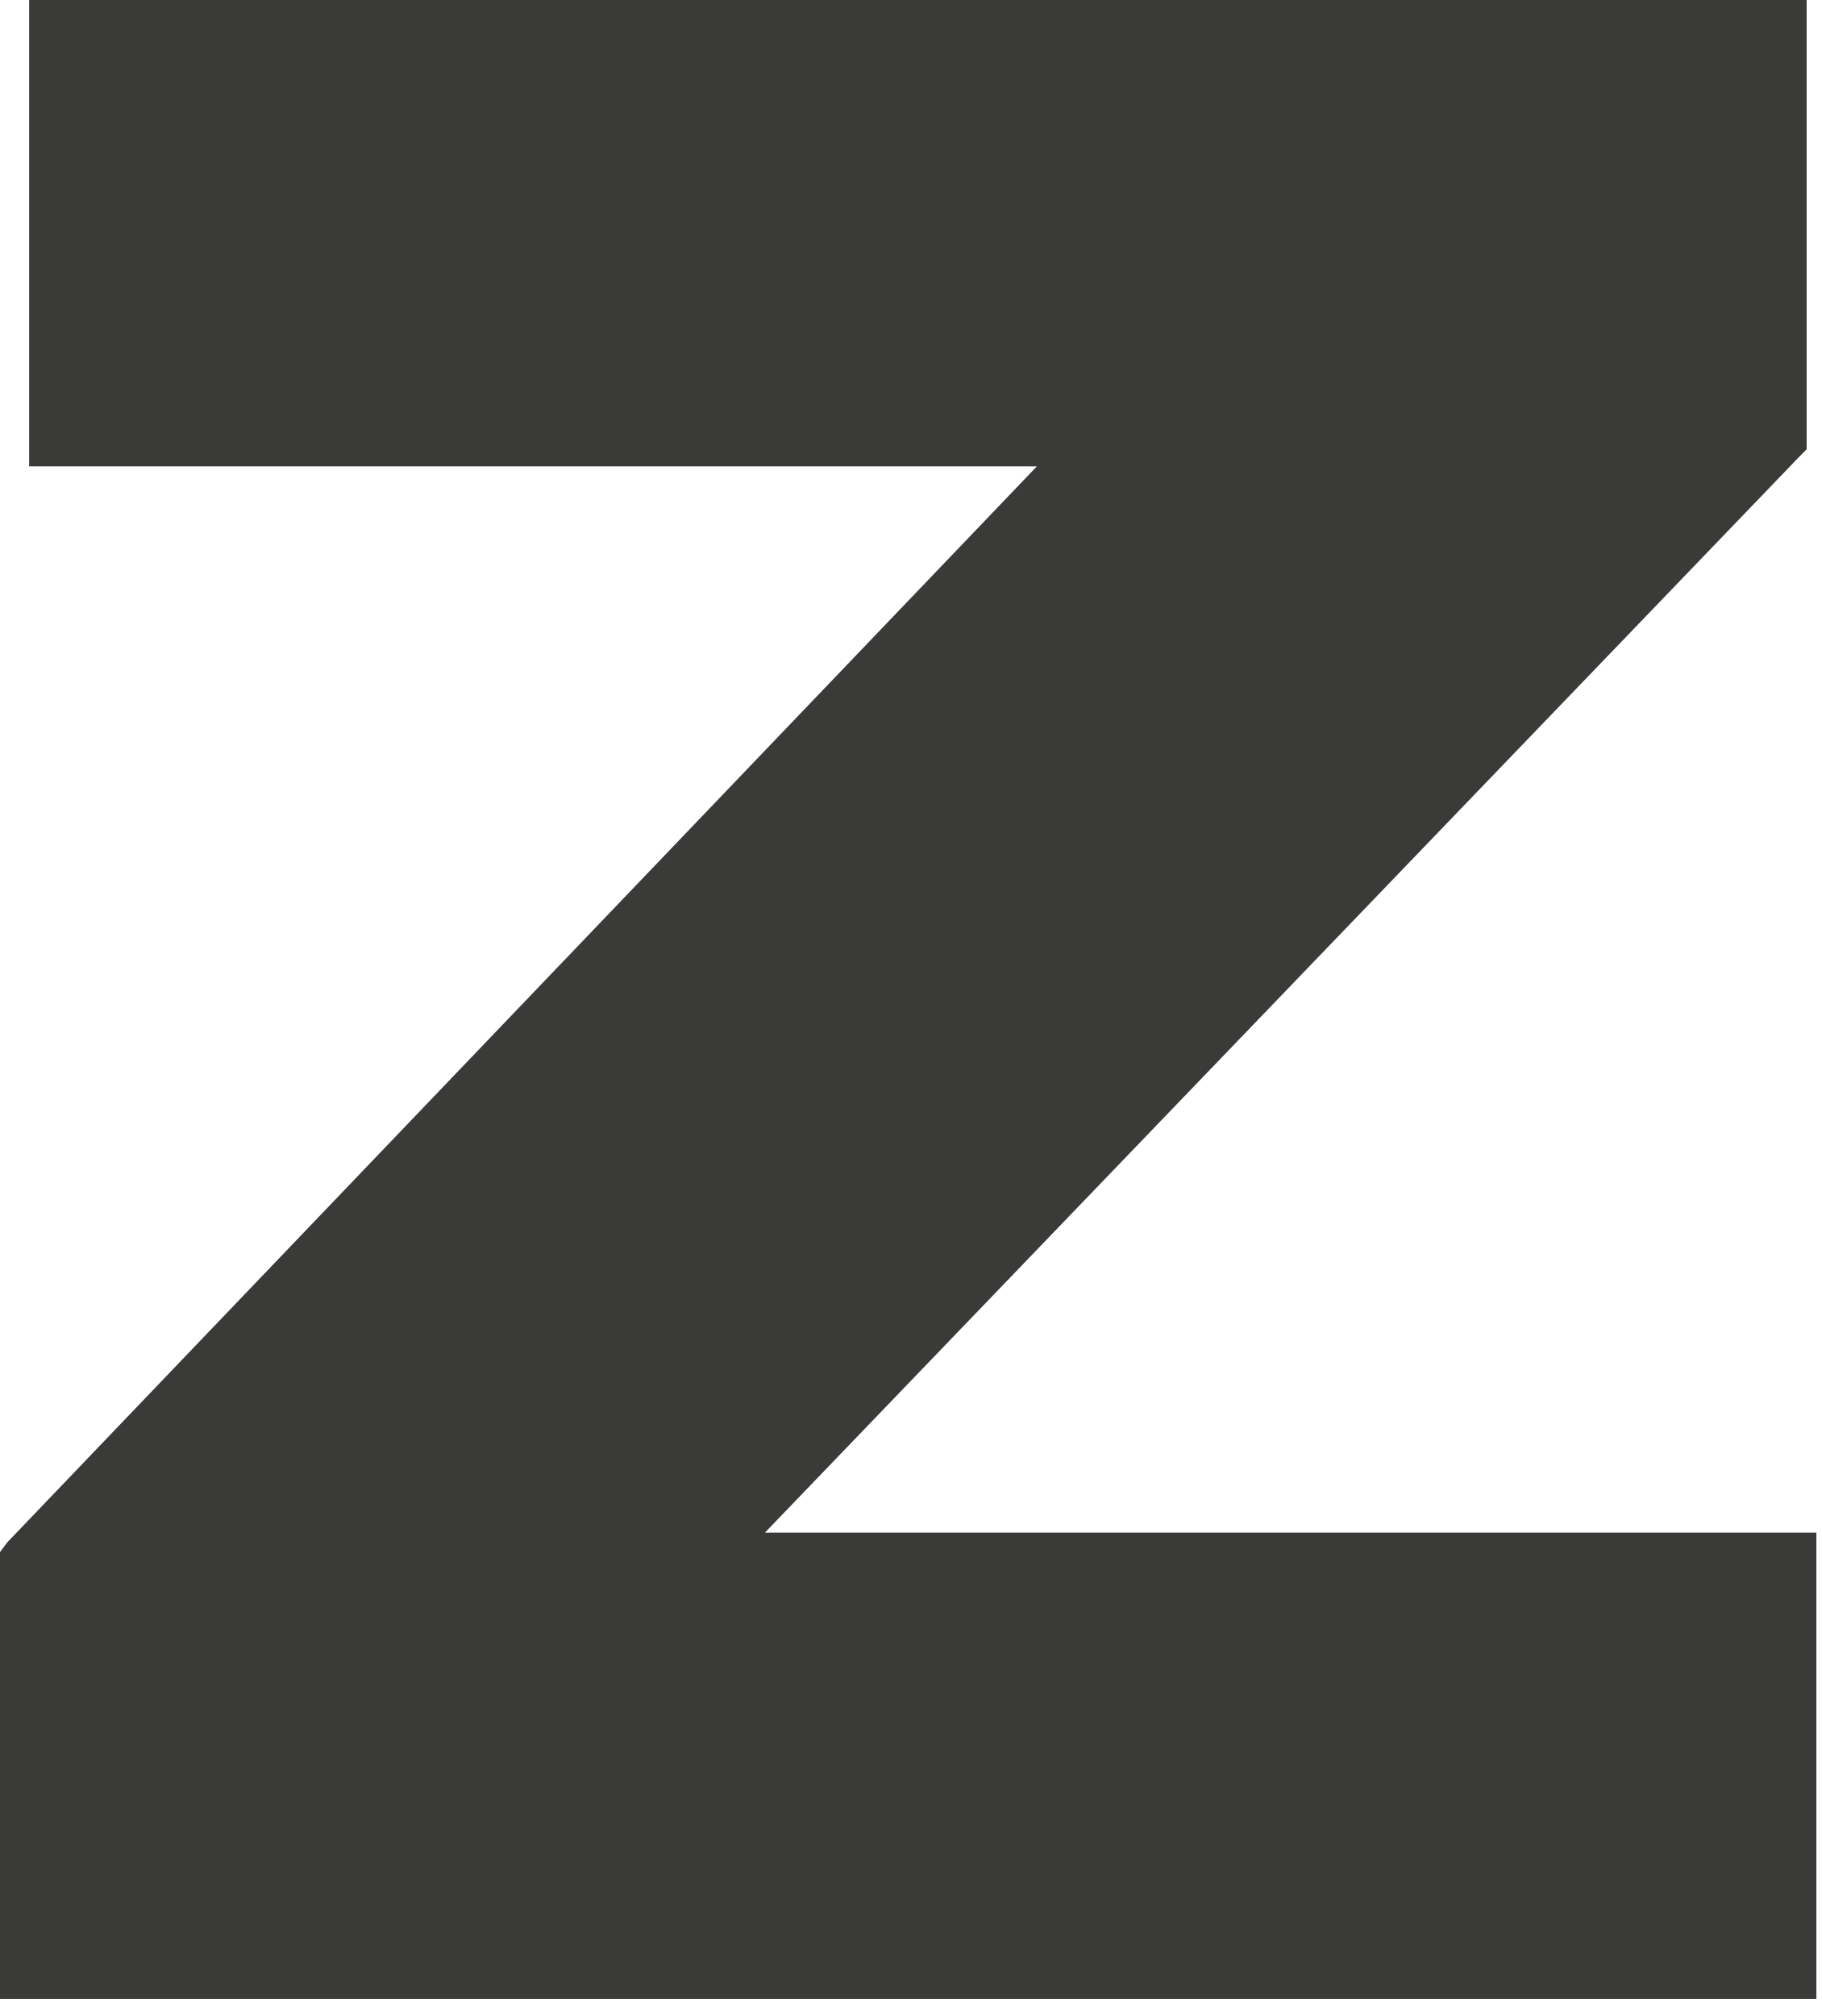
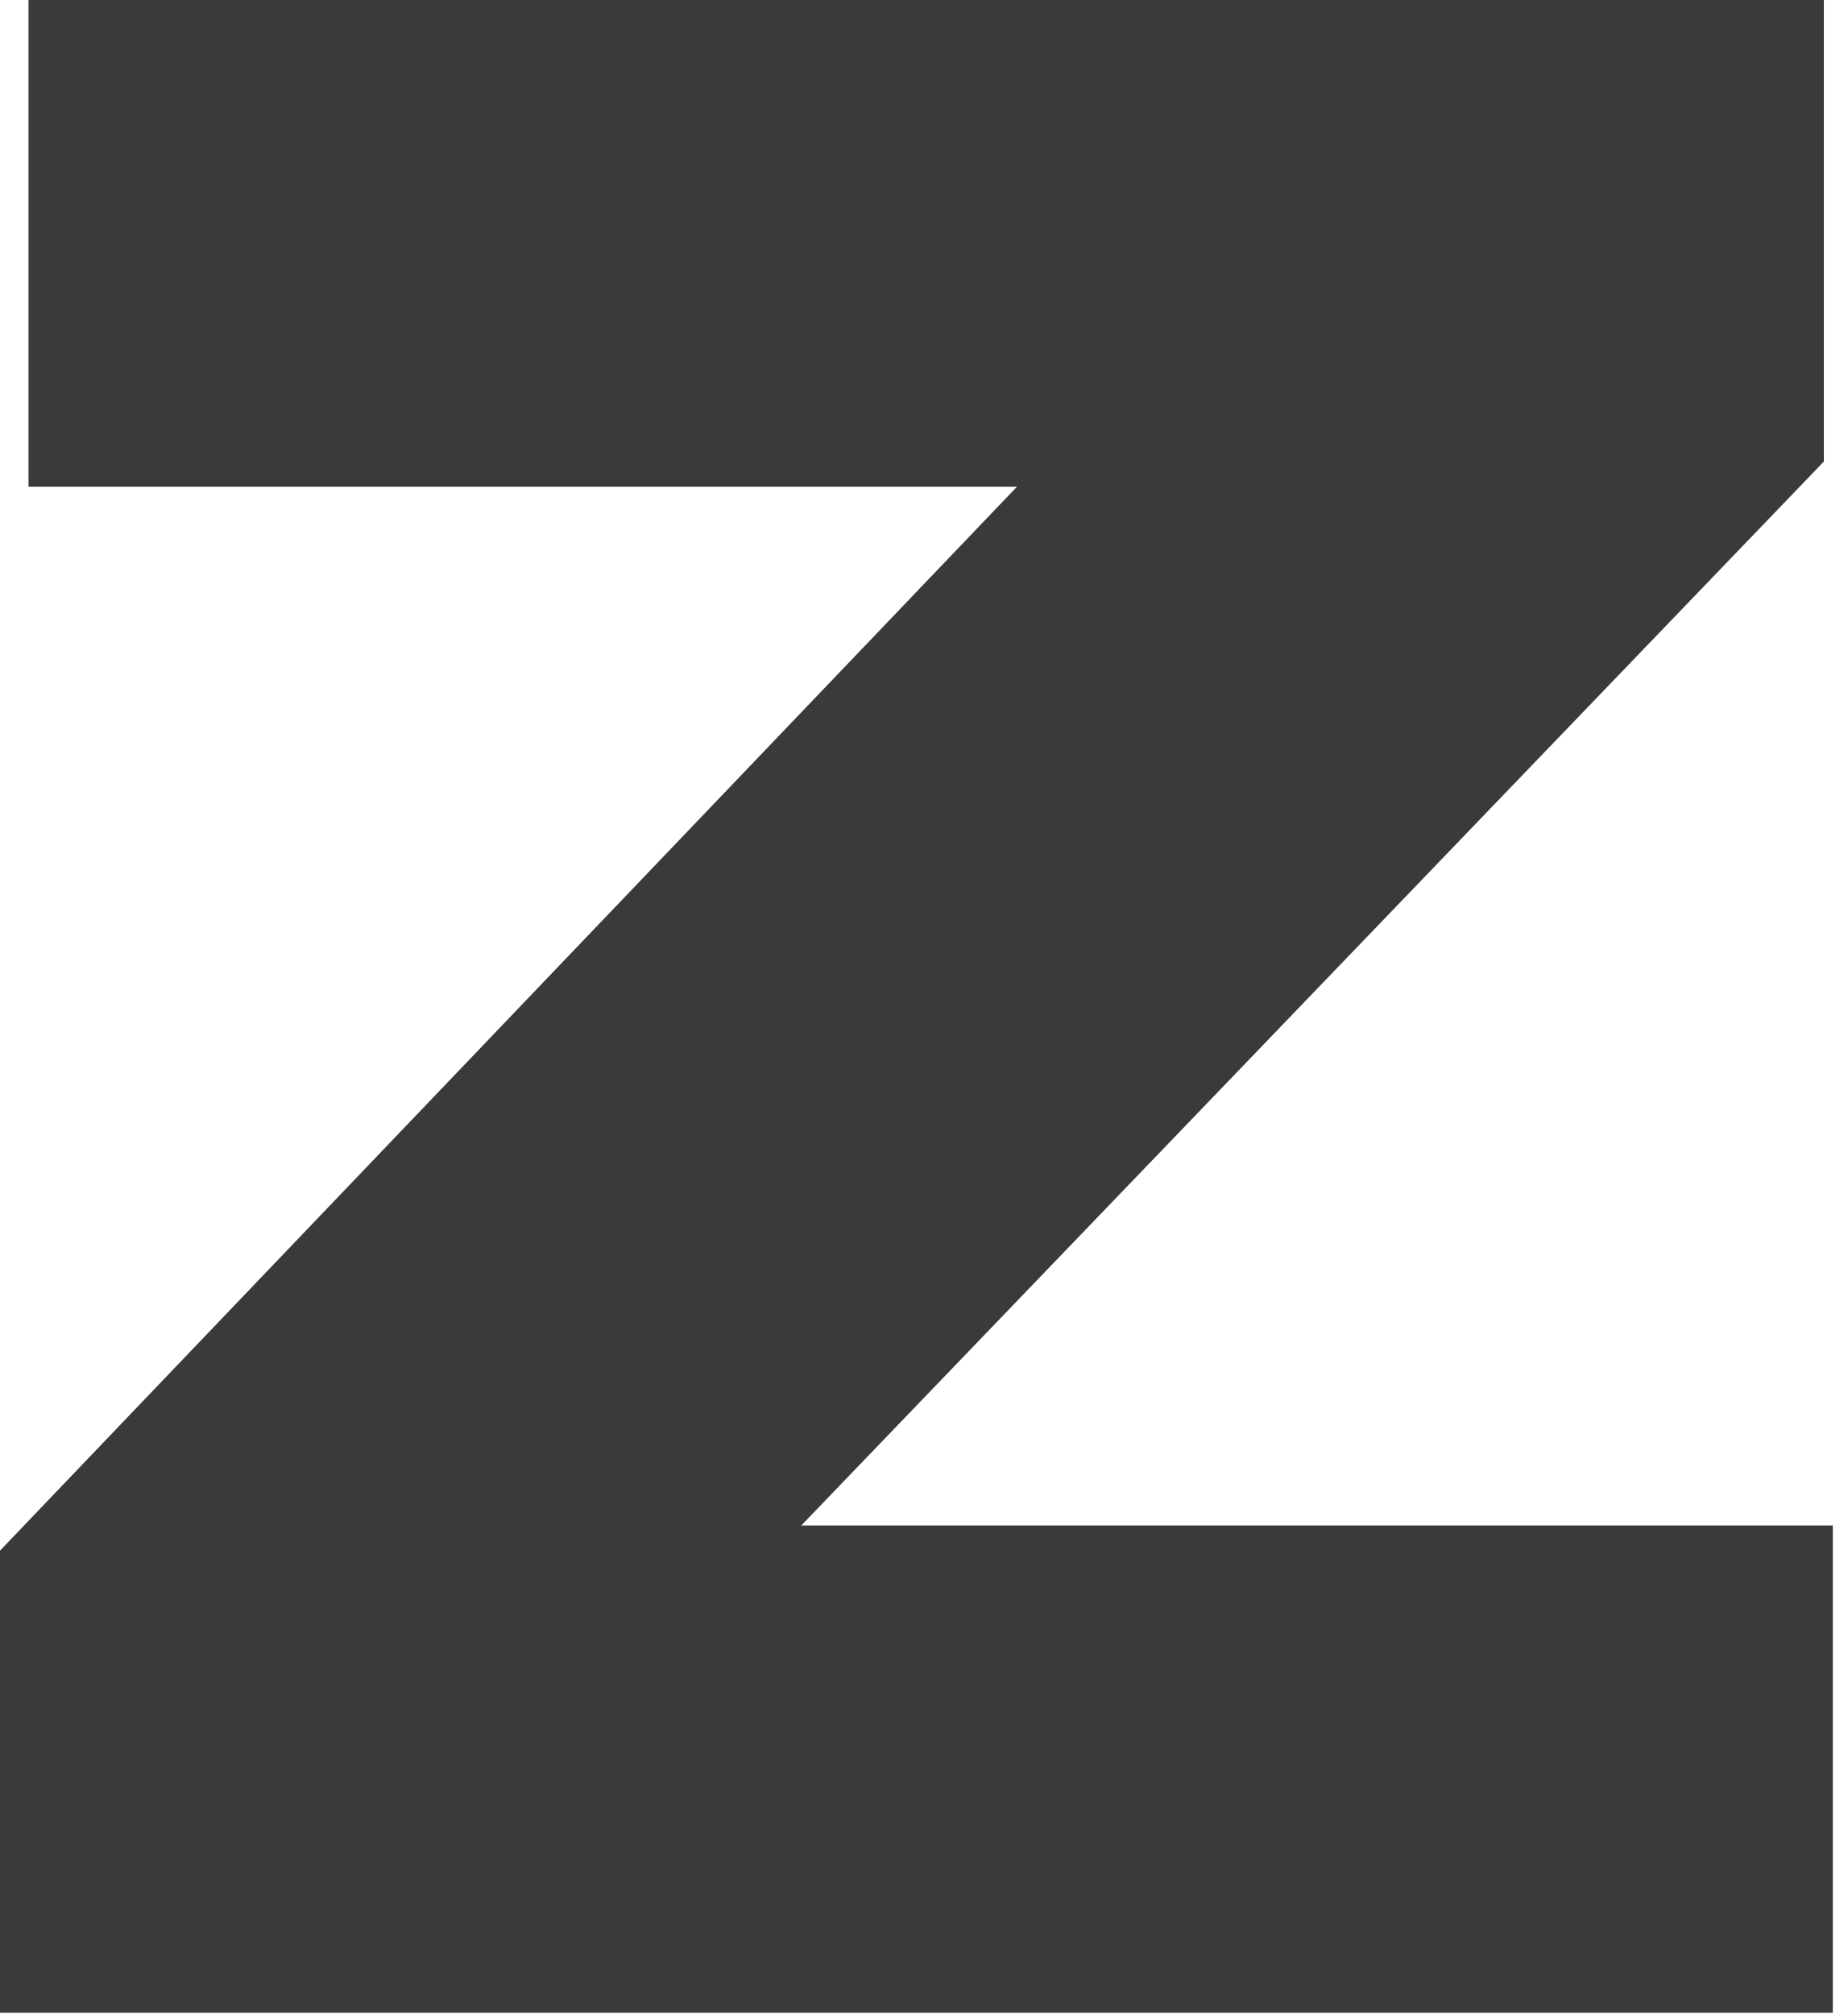
- <svg xmlns="http://www.w3.org/2000/svg" width="75" height="83" viewBox="0 0 75 83" fill="none">
-   <path d="M74.1 18.8L74.4 18.5V0H1.2V19.2H42.7L0.3 63.5L0 63.9V82.3H74.8V63.1H31.5L74.1 18.8Z" fill="#3A3A39" />
+ <svg xmlns="http://www.w3.org/2000/svg" width="100" height="109" viewBox="0 0 100 109" fill="none">
+   <path d="M98.711 24.98V0H1.542V26.341H55.041L0 83.922V108.933H99.195V82.561H43.367L98.711 24.98Z" fill="#3A3A39" />
</svg>
